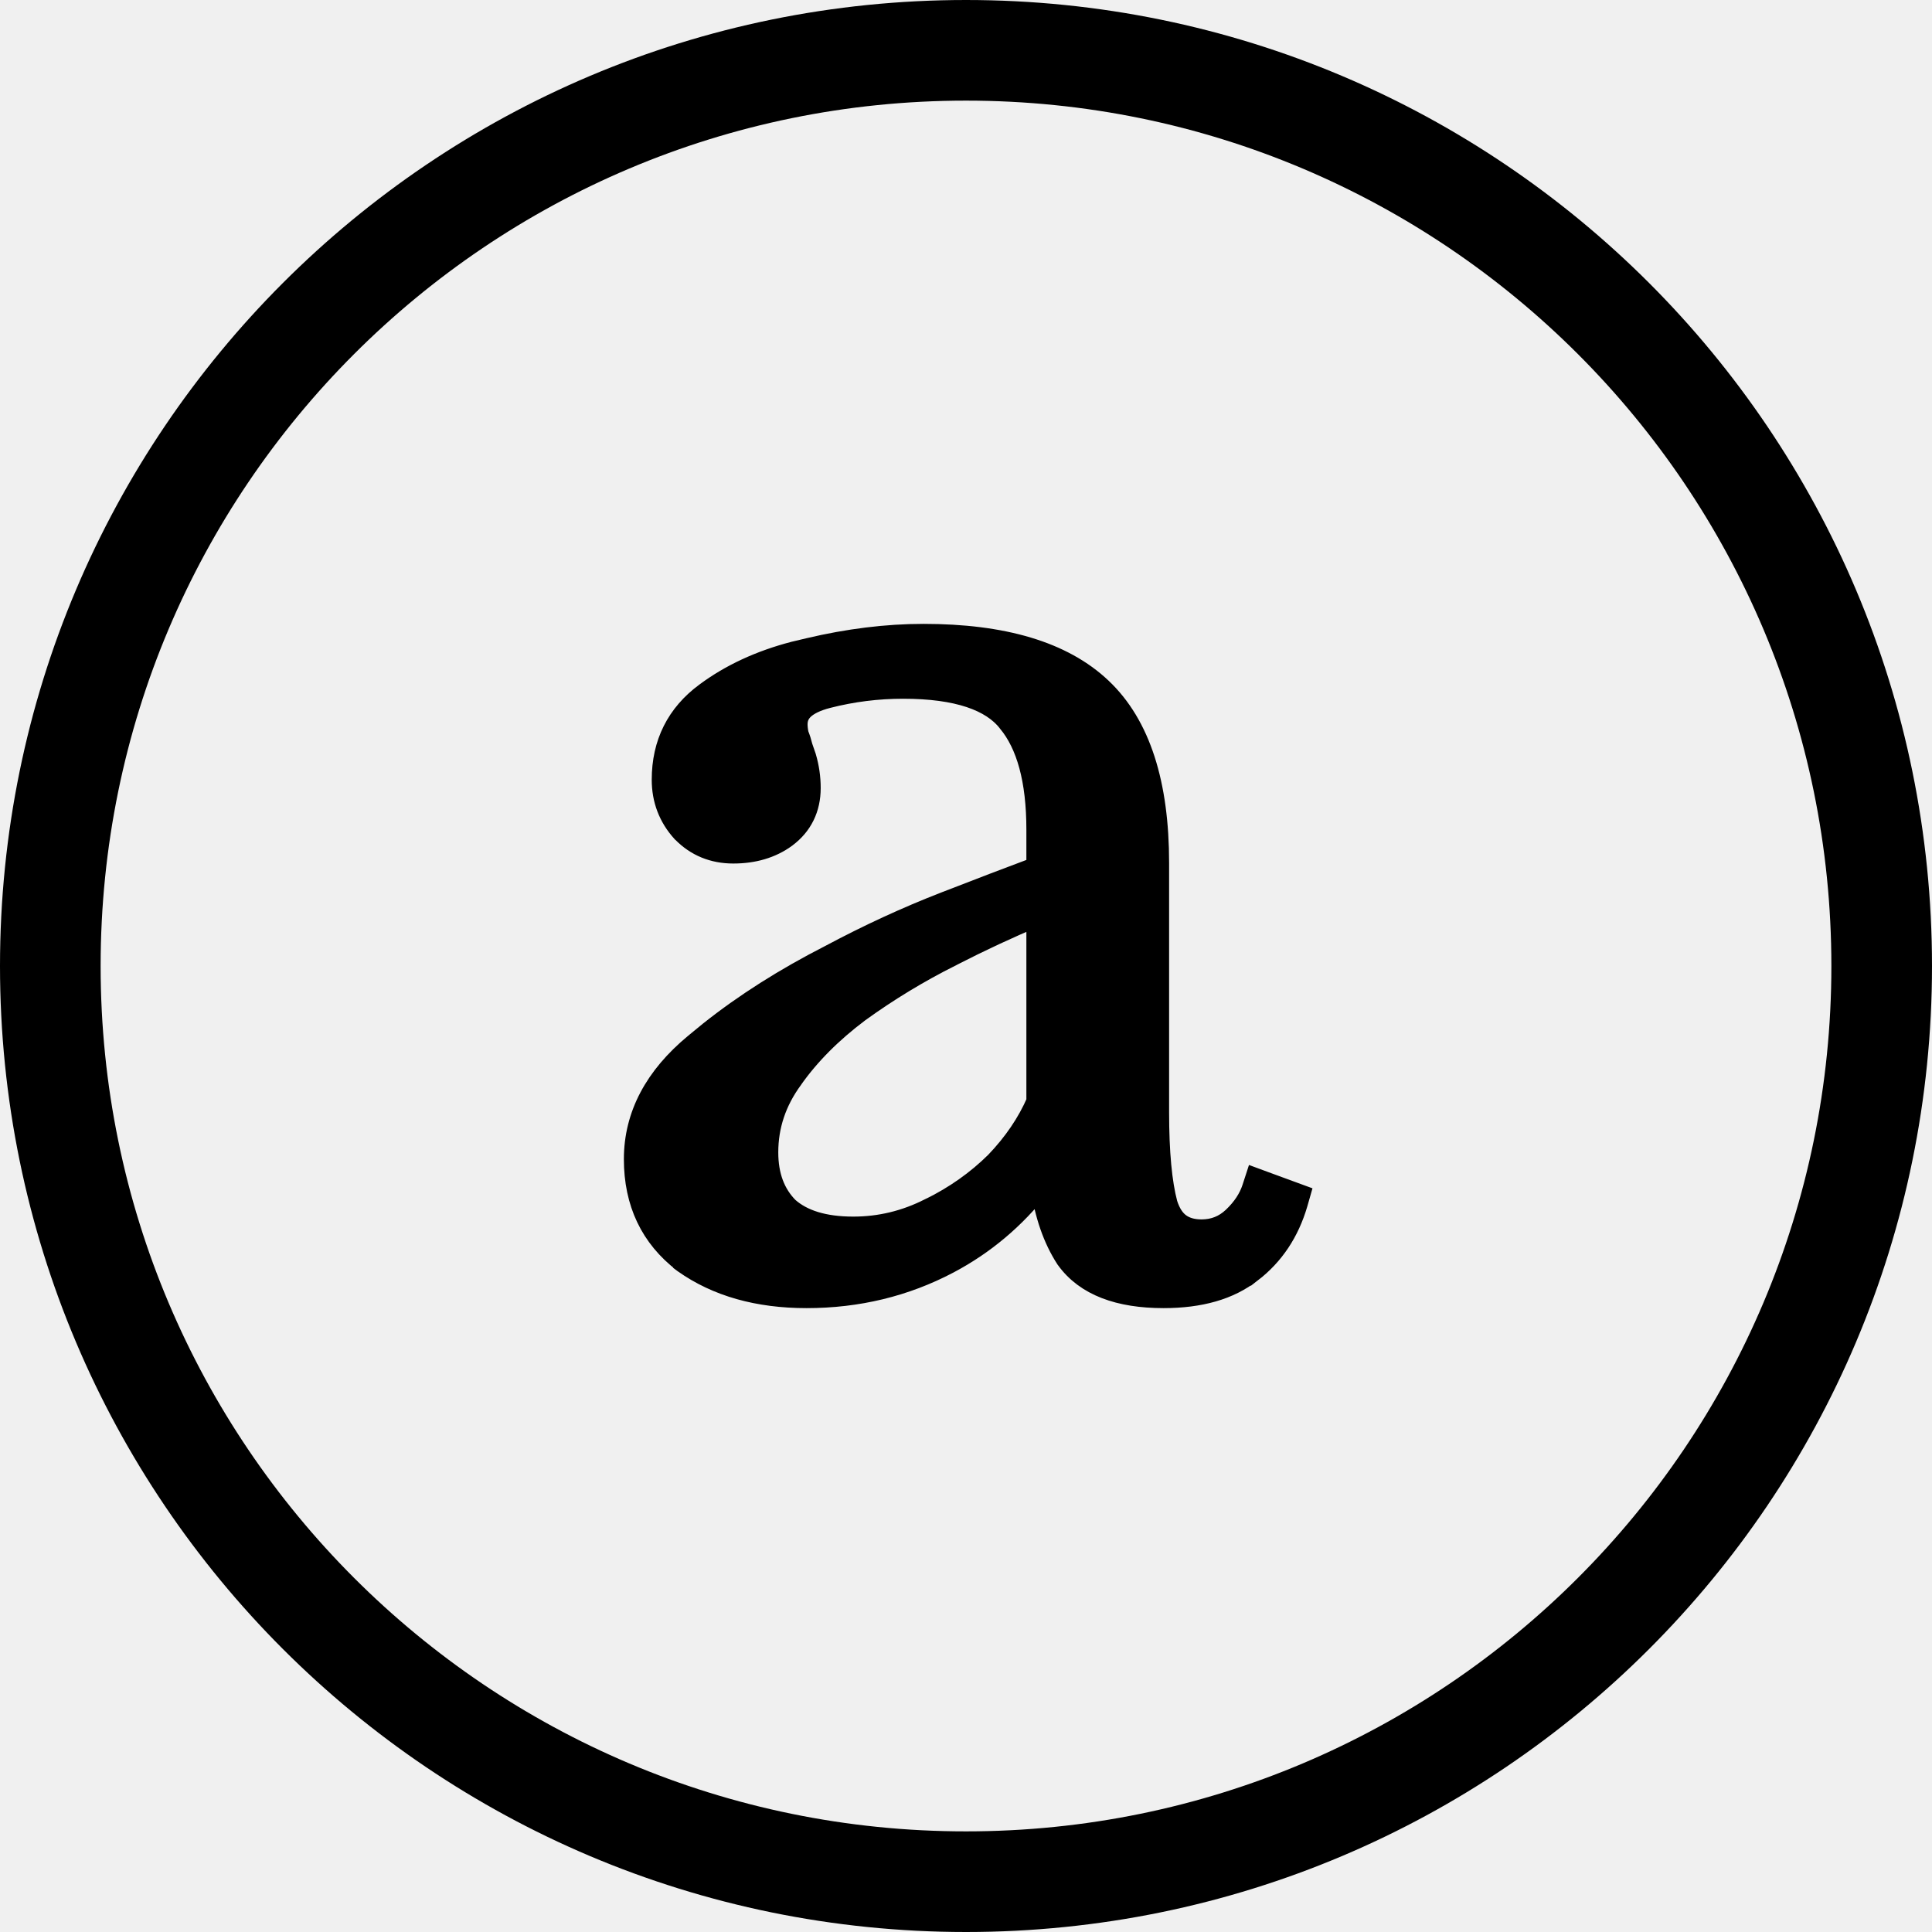
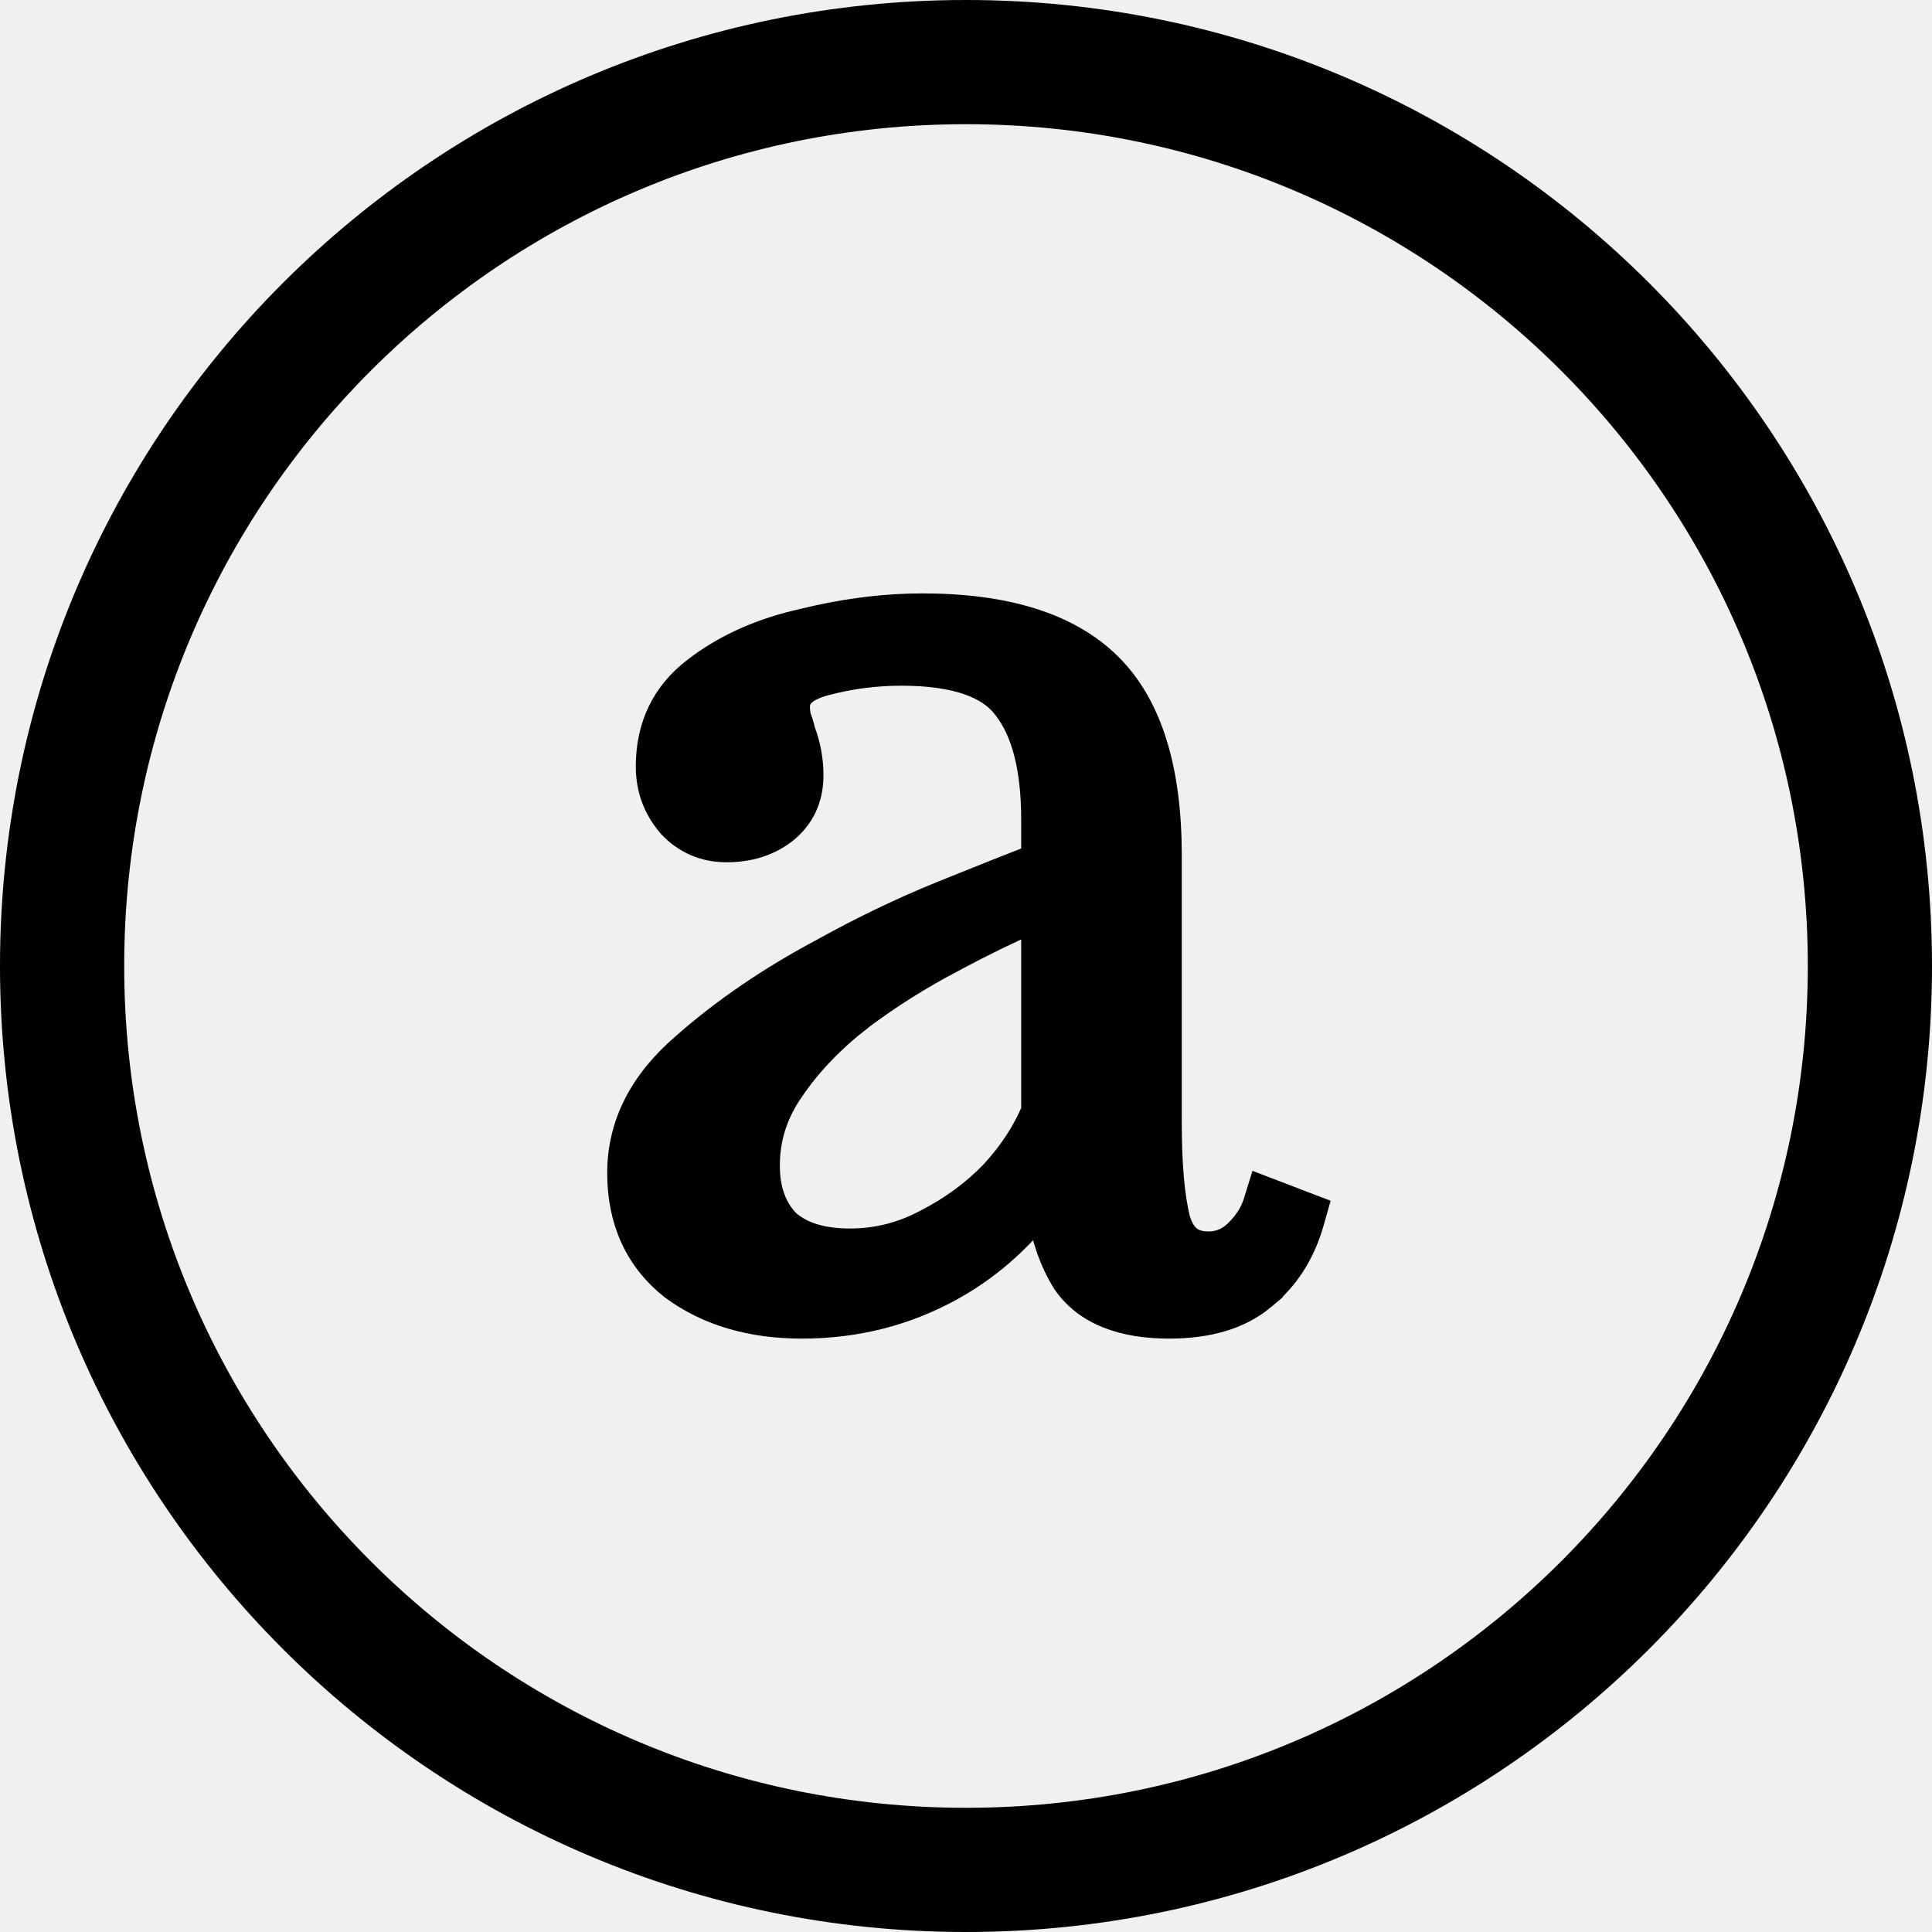
- <svg xmlns="http://www.w3.org/2000/svg" width="24" height="24" viewBox="0 0 24 24" fill="none">
-   <rect x="0.625" y="0.625" width="22.75" height="22.75" rx="11.375" stroke-width="1.25" />
-   <path d="M11.473 7.875C12.457 7.875 13.204 8.09 13.685 8.546C14.17 9.004 14.398 9.74 14.398 10.719V13.815C14.398 14.316 14.434 14.693 14.503 14.953C14.54 15.069 14.593 15.147 14.657 15.195C14.722 15.244 14.809 15.273 14.928 15.273C15.077 15.272 15.204 15.223 15.315 15.118C15.435 15.004 15.513 14.883 15.554 14.757L15.594 14.634L15.716 14.679L16.043 14.799L16.152 14.839L16.12 14.951C16.016 15.307 15.826 15.594 15.549 15.807L15.548 15.806C15.276 16.023 14.906 16.125 14.454 16.125C13.902 16.125 13.484 15.976 13.244 15.643L13.24 15.638C13.08 15.391 12.977 15.09 12.926 14.739C12.61 15.142 12.231 15.462 11.786 15.697C11.246 15.982 10.656 16.125 10.019 16.125C9.417 16.125 8.905 15.983 8.491 15.69L8.487 15.687V15.685C8.079 15.373 7.875 14.941 7.875 14.4C7.875 13.851 8.134 13.371 8.628 12.963L8.812 12.812C9.251 12.463 9.749 12.148 10.307 11.863C10.783 11.609 11.259 11.389 11.736 11.204C12.172 11.035 12.552 10.889 12.875 10.769V10.306C12.875 9.688 12.75 9.251 12.521 8.974L12.52 8.972C12.314 8.709 11.898 8.555 11.218 8.555C10.901 8.555 10.59 8.594 10.285 8.672C10.139 8.709 10.044 8.759 9.986 8.813C9.933 8.864 9.907 8.923 9.907 8.998C9.907 9.032 9.911 9.072 9.921 9.12C9.942 9.172 9.958 9.224 9.971 9.277L10.014 9.402C10.051 9.528 10.07 9.657 10.07 9.789C10.07 10.045 9.968 10.255 9.766 10.405L9.765 10.406C9.582 10.539 9.361 10.602 9.109 10.602C8.859 10.602 8.645 10.515 8.475 10.341L8.471 10.338C8.304 10.154 8.221 9.934 8.221 9.686C8.221 9.234 8.403 8.869 8.763 8.604C9.074 8.373 9.441 8.204 9.862 8.094L10.047 8.05C10.539 7.934 11.014 7.875 11.473 7.875ZM12.875 11.387C12.533 11.53 12.181 11.694 11.82 11.879L11.819 11.88C11.413 12.083 11.032 12.315 10.674 12.574C10.332 12.831 10.057 13.108 9.848 13.405L9.847 13.407C9.644 13.685 9.543 13.986 9.543 14.315C9.543 14.607 9.63 14.83 9.795 14.997C9.97 15.152 10.232 15.238 10.6 15.238C10.931 15.238 11.245 15.162 11.543 15.011H11.545C11.861 14.856 12.134 14.662 12.366 14.432C12.593 14.195 12.761 13.945 12.875 13.683V11.387Z" stroke-width="0.25" />
+ <svg xmlns="http://www.w3.org/2000/svg" width="70" height="70" viewBox="0 0 70 70" fill="none">
+   <rect x="2.25" y="2.25" width="65.5" height="65.5" rx="32.75" stroke-width="4.5" />
+   <path d="M33.418 22C36.389 22 38.672 22.675 40.151 24.133C41.636 25.596 42.318 27.927 42.318 30.994V40.672C42.318 42.226 42.426 43.392 42.627 44.192C42.733 44.548 42.885 44.769 43.055 44.903C43.222 45.035 43.453 45.118 43.782 45.118C44.192 45.118 44.539 44.976 44.849 44.671C45.199 44.326 45.423 43.964 45.541 43.588L45.699 43.079L46.197 43.27L47.179 43.647L47.605 43.809L47.481 44.248C47.166 45.373 46.587 46.288 45.738 46.969L45.739 46.97C44.893 47.679 43.745 48 42.363 48C40.681 48 39.375 47.526 38.625 46.44L38.618 46.431L38.612 46.421C38.164 45.703 37.866 44.846 37.699 43.862C36.779 45.02 35.688 45.951 34.423 46.648C32.782 47.55 30.99 48 29.055 48C27.225 48 25.66 47.547 24.394 46.611L24.38 46.602C23.121 45.601 22.5 44.213 22.5 42.5C22.5 40.75 23.296 39.221 24.802 37.927C26.252 36.645 27.938 35.496 29.856 34.477C31.289 33.682 32.723 32.994 34.158 32.413C35.433 31.898 36.547 31.454 37.5 31.083V29.704C37.5 27.782 37.125 26.446 36.462 25.605L36.455 25.596C35.873 24.821 34.679 24.344 32.654 24.344C31.716 24.344 30.795 24.464 29.892 24.704C29.466 24.817 29.203 24.965 29.051 25.114C28.913 25.25 28.846 25.408 28.846 25.618C28.846 25.715 28.857 25.833 28.885 25.976C28.951 26.148 29.006 26.322 29.044 26.498C29.238 27.01 29.336 27.542 29.336 28.092C29.336 28.917 29.018 29.605 28.379 30.1L28.375 30.102C27.802 30.537 27.108 30.742 26.327 30.742C25.538 30.742 24.86 30.454 24.326 29.885L24.319 29.878L24.314 29.871C23.796 29.276 23.536 28.567 23.536 27.769C23.536 26.331 24.093 25.16 25.203 24.309L25.409 24.154C26.45 23.399 27.683 22.867 29.099 22.552L29.654 22.423C30.947 22.142 32.202 22 33.418 22ZM37.5 33.262C36.534 33.689 35.542 34.171 34.526 34.715L34.523 34.718C33.313 35.349 32.174 36.066 31.107 36.871L31.108 36.872C30.089 37.669 29.272 38.529 28.65 39.447L28.645 39.454C28.049 40.304 27.755 41.226 27.755 42.231C27.755 43.125 28.009 43.794 28.477 44.292C28.973 44.746 29.721 45.011 30.8 45.011C31.771 45.011 32.691 44.78 33.565 44.316L33.572 44.312C34.504 43.836 35.311 43.244 35.996 42.536C36.663 41.813 37.162 41.049 37.5 40.246V33.262Z" />
  <style>
        rect { stroke: #000; }
        path { fill: #000; stroke: #000; }
        @media (prefers-color-scheme: dark) {
            rect { stroke: #FFF; }
            path { fill: #FFF; stroke: #FFF; }
        }
-     </style>
+ </style>
</svg>
